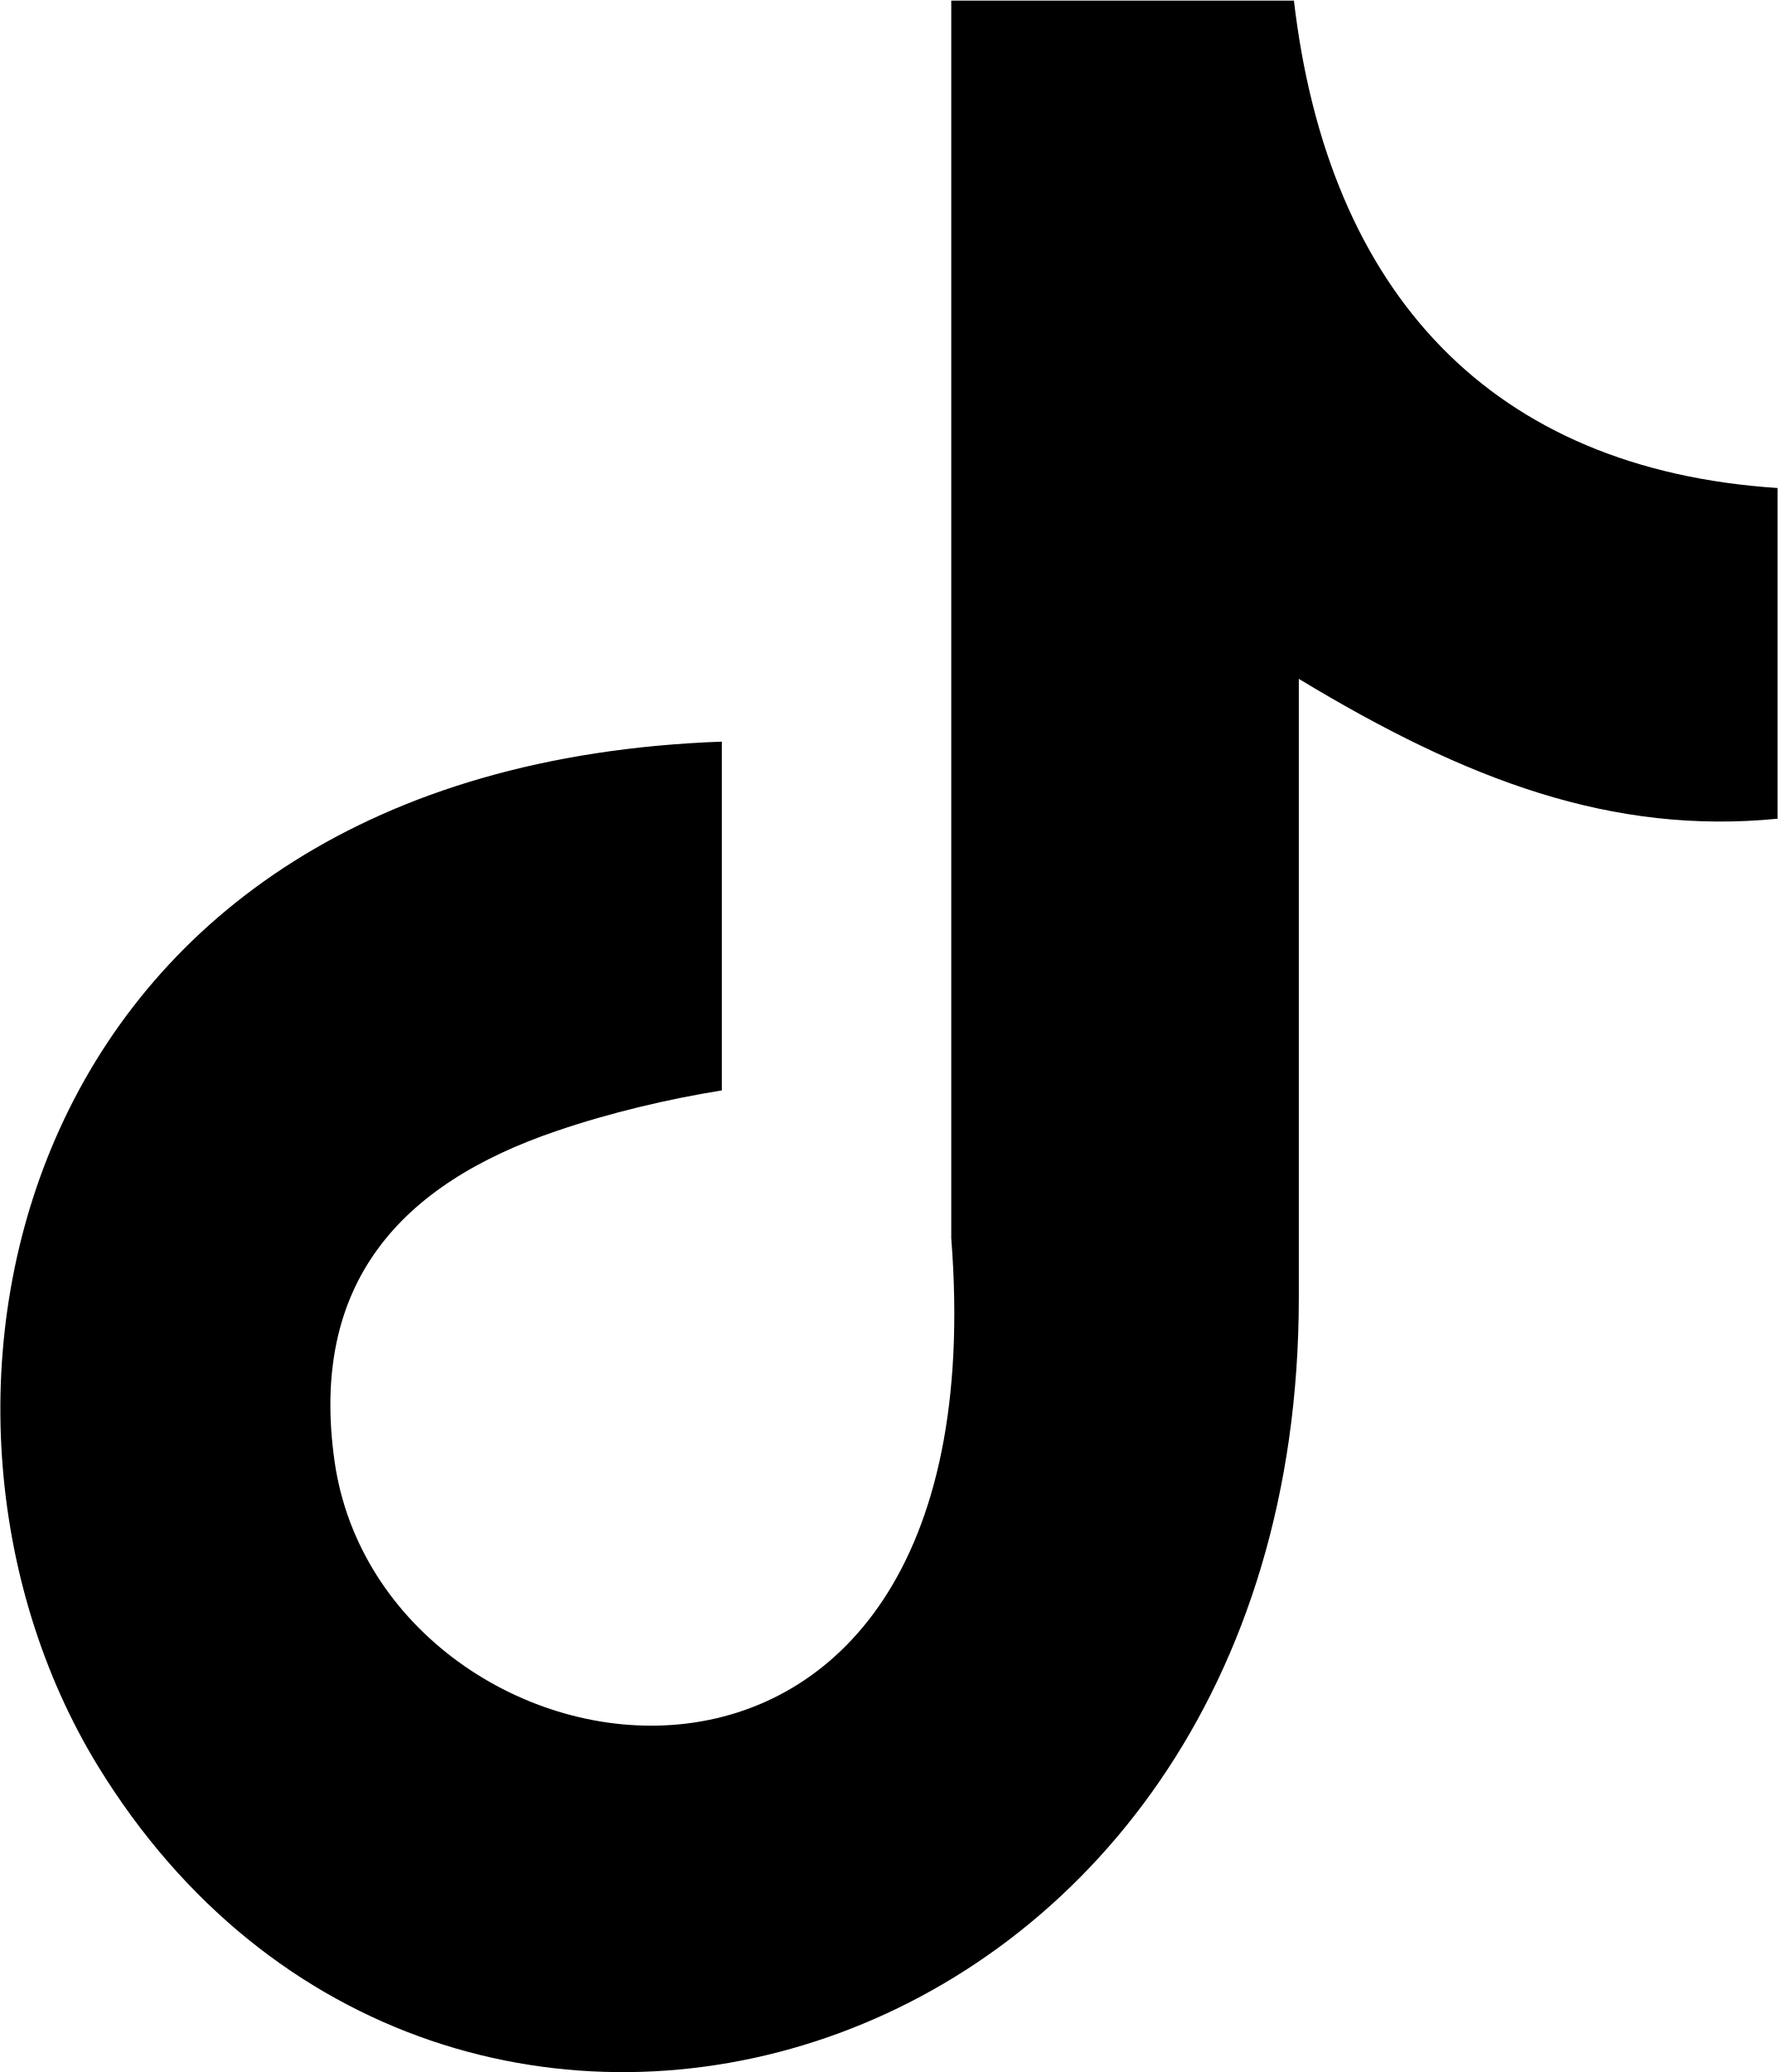
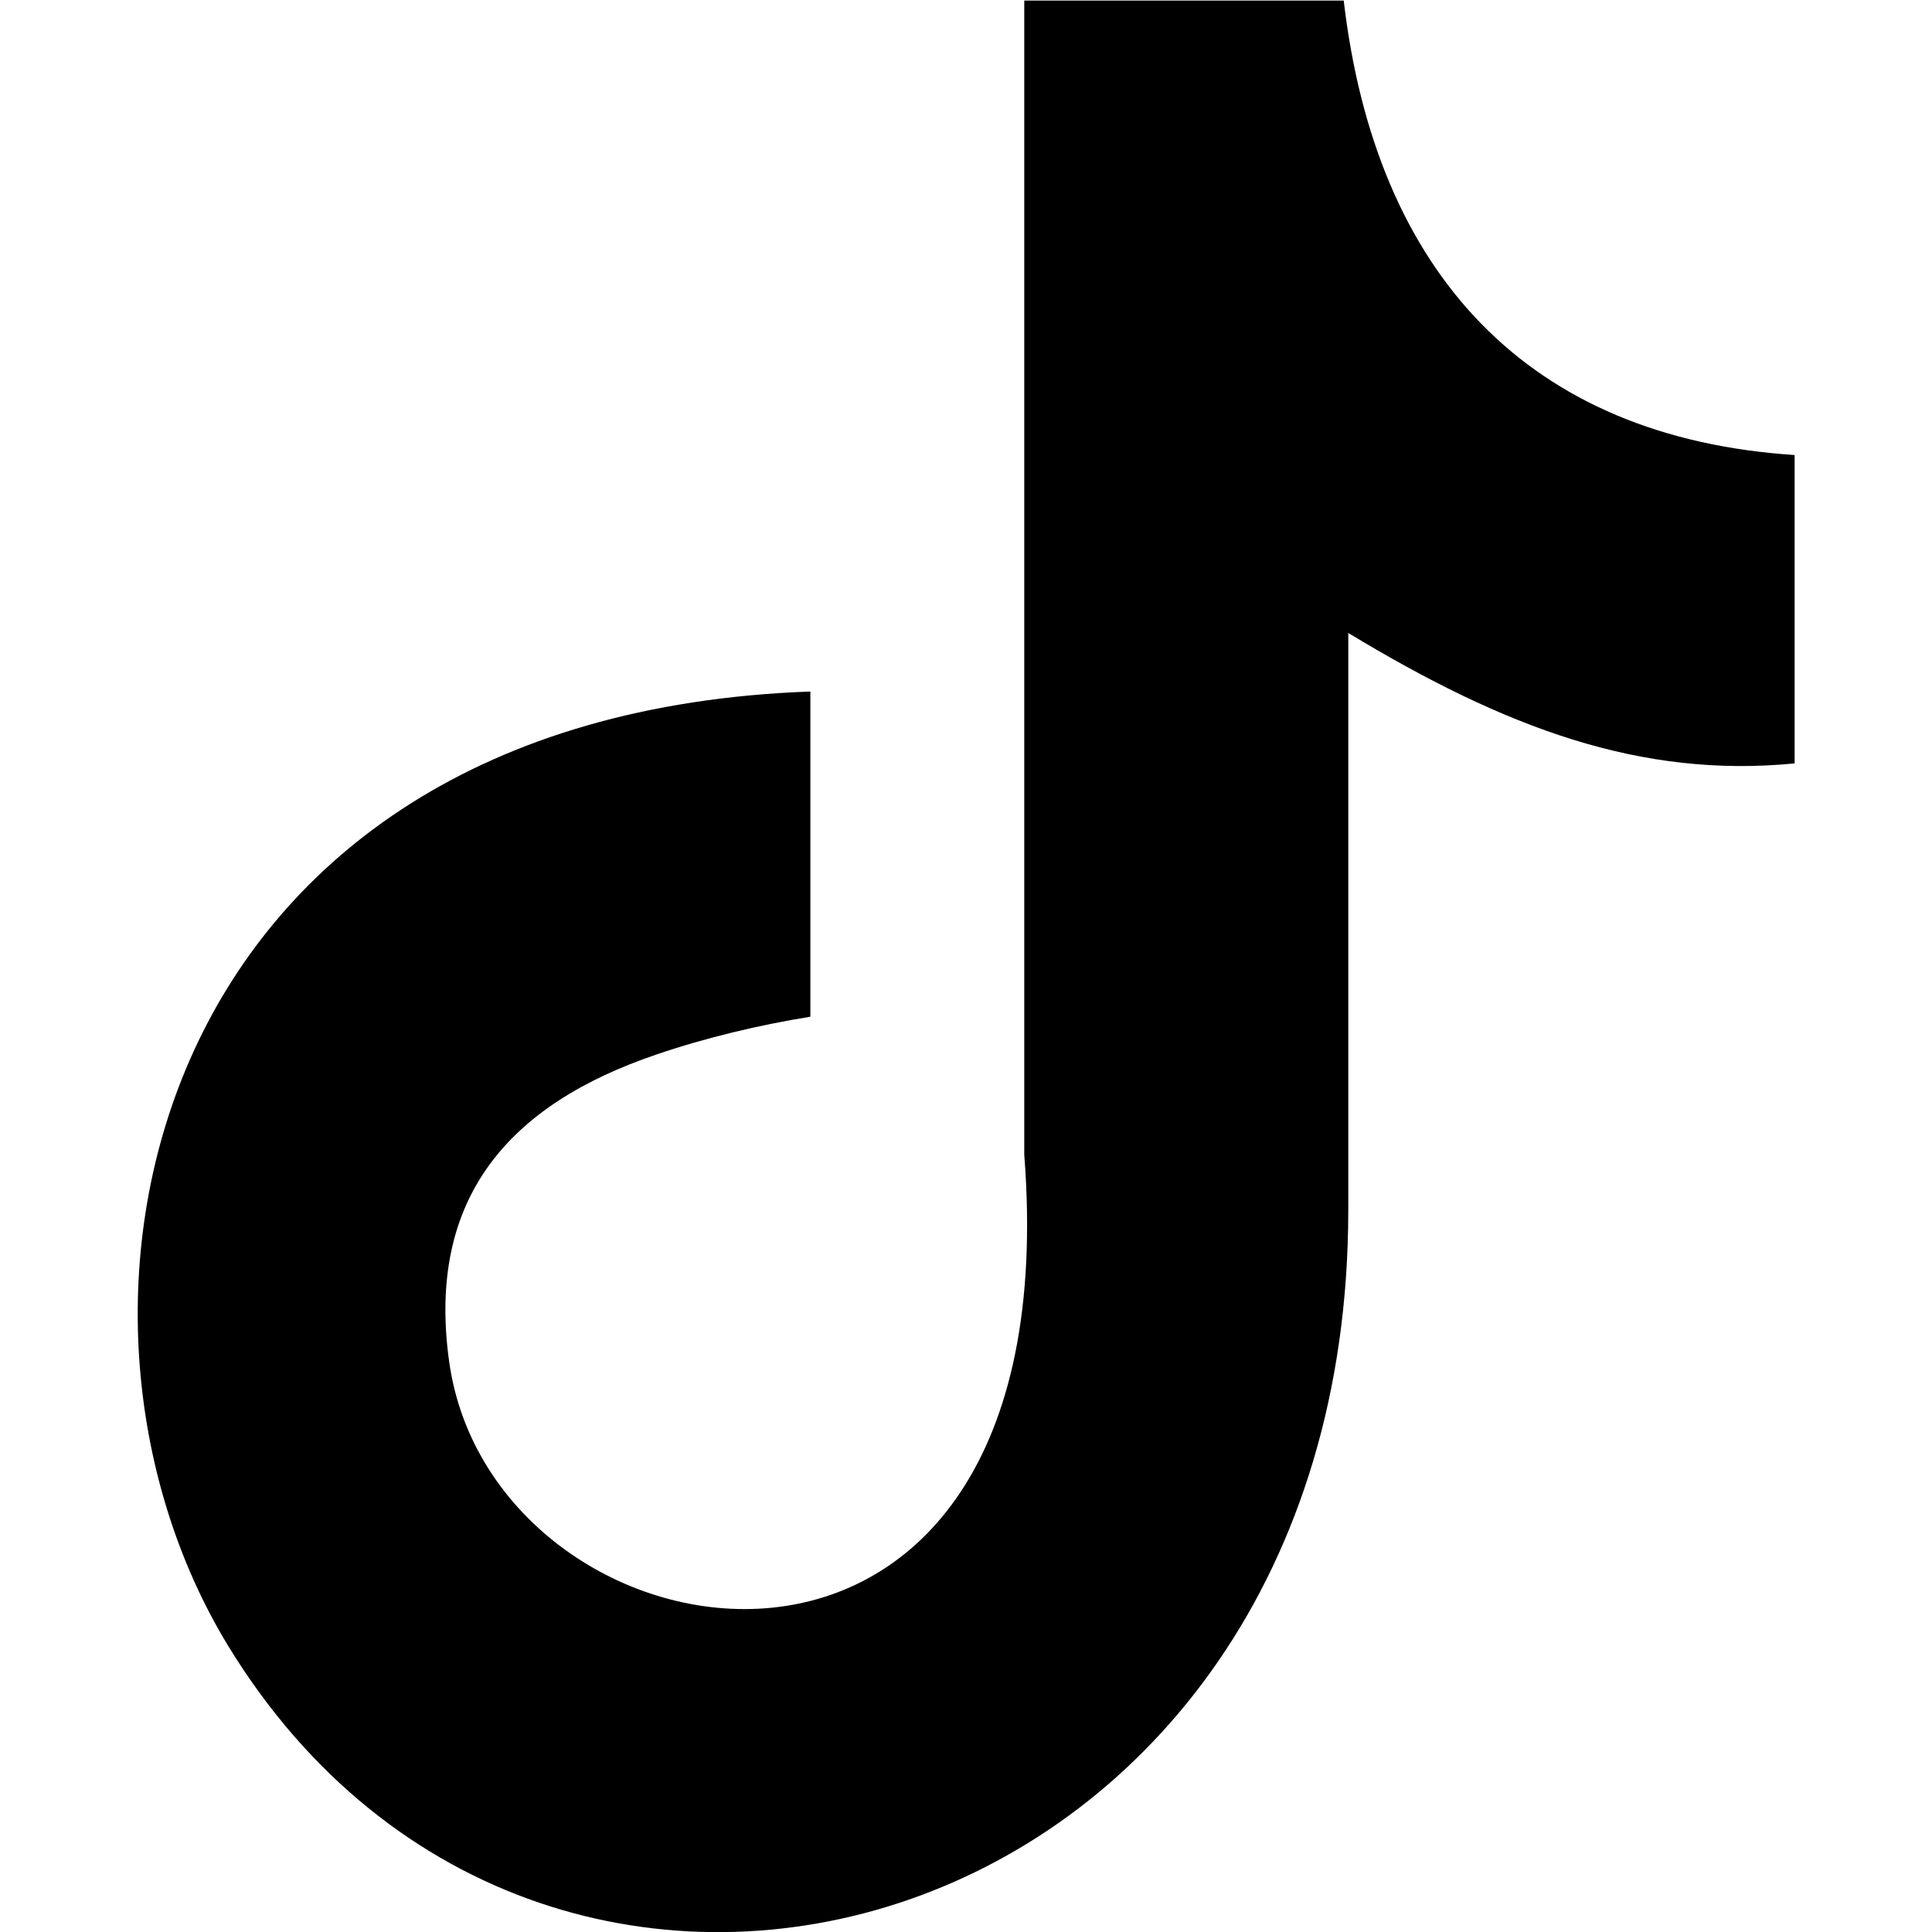
- <svg xmlns="http://www.w3.org/2000/svg" viewBox="0 0 2859 3333" shape-rendering="geometricPrecision" text-rendering="geometricPrecision" image-rendering="optimizeQuality" fill-rule="evenodd" clip-rule="evenodd">
+ <svg xmlns="http://www.w3.org/2000/svg" viewBox="0 0 2859 3333" width="24" height="24" shape-rendering="geometricPrecision" text-rendering="geometricPrecision" image-rendering="optimizeQuality" fill-rule="evenodd" clip-rule="evenodd">
  <path d="M2081 0c55 473 319 755 778 785v532c-266 26-499-61-770-225v995c0 1264-1378 1659-1932 753-356-583-138-1606 1004-1647v561c-87 14-180 36-265 65-254 86-398 247-358 531 77 544 1075 705 992-358V1h551z" />
</svg>
